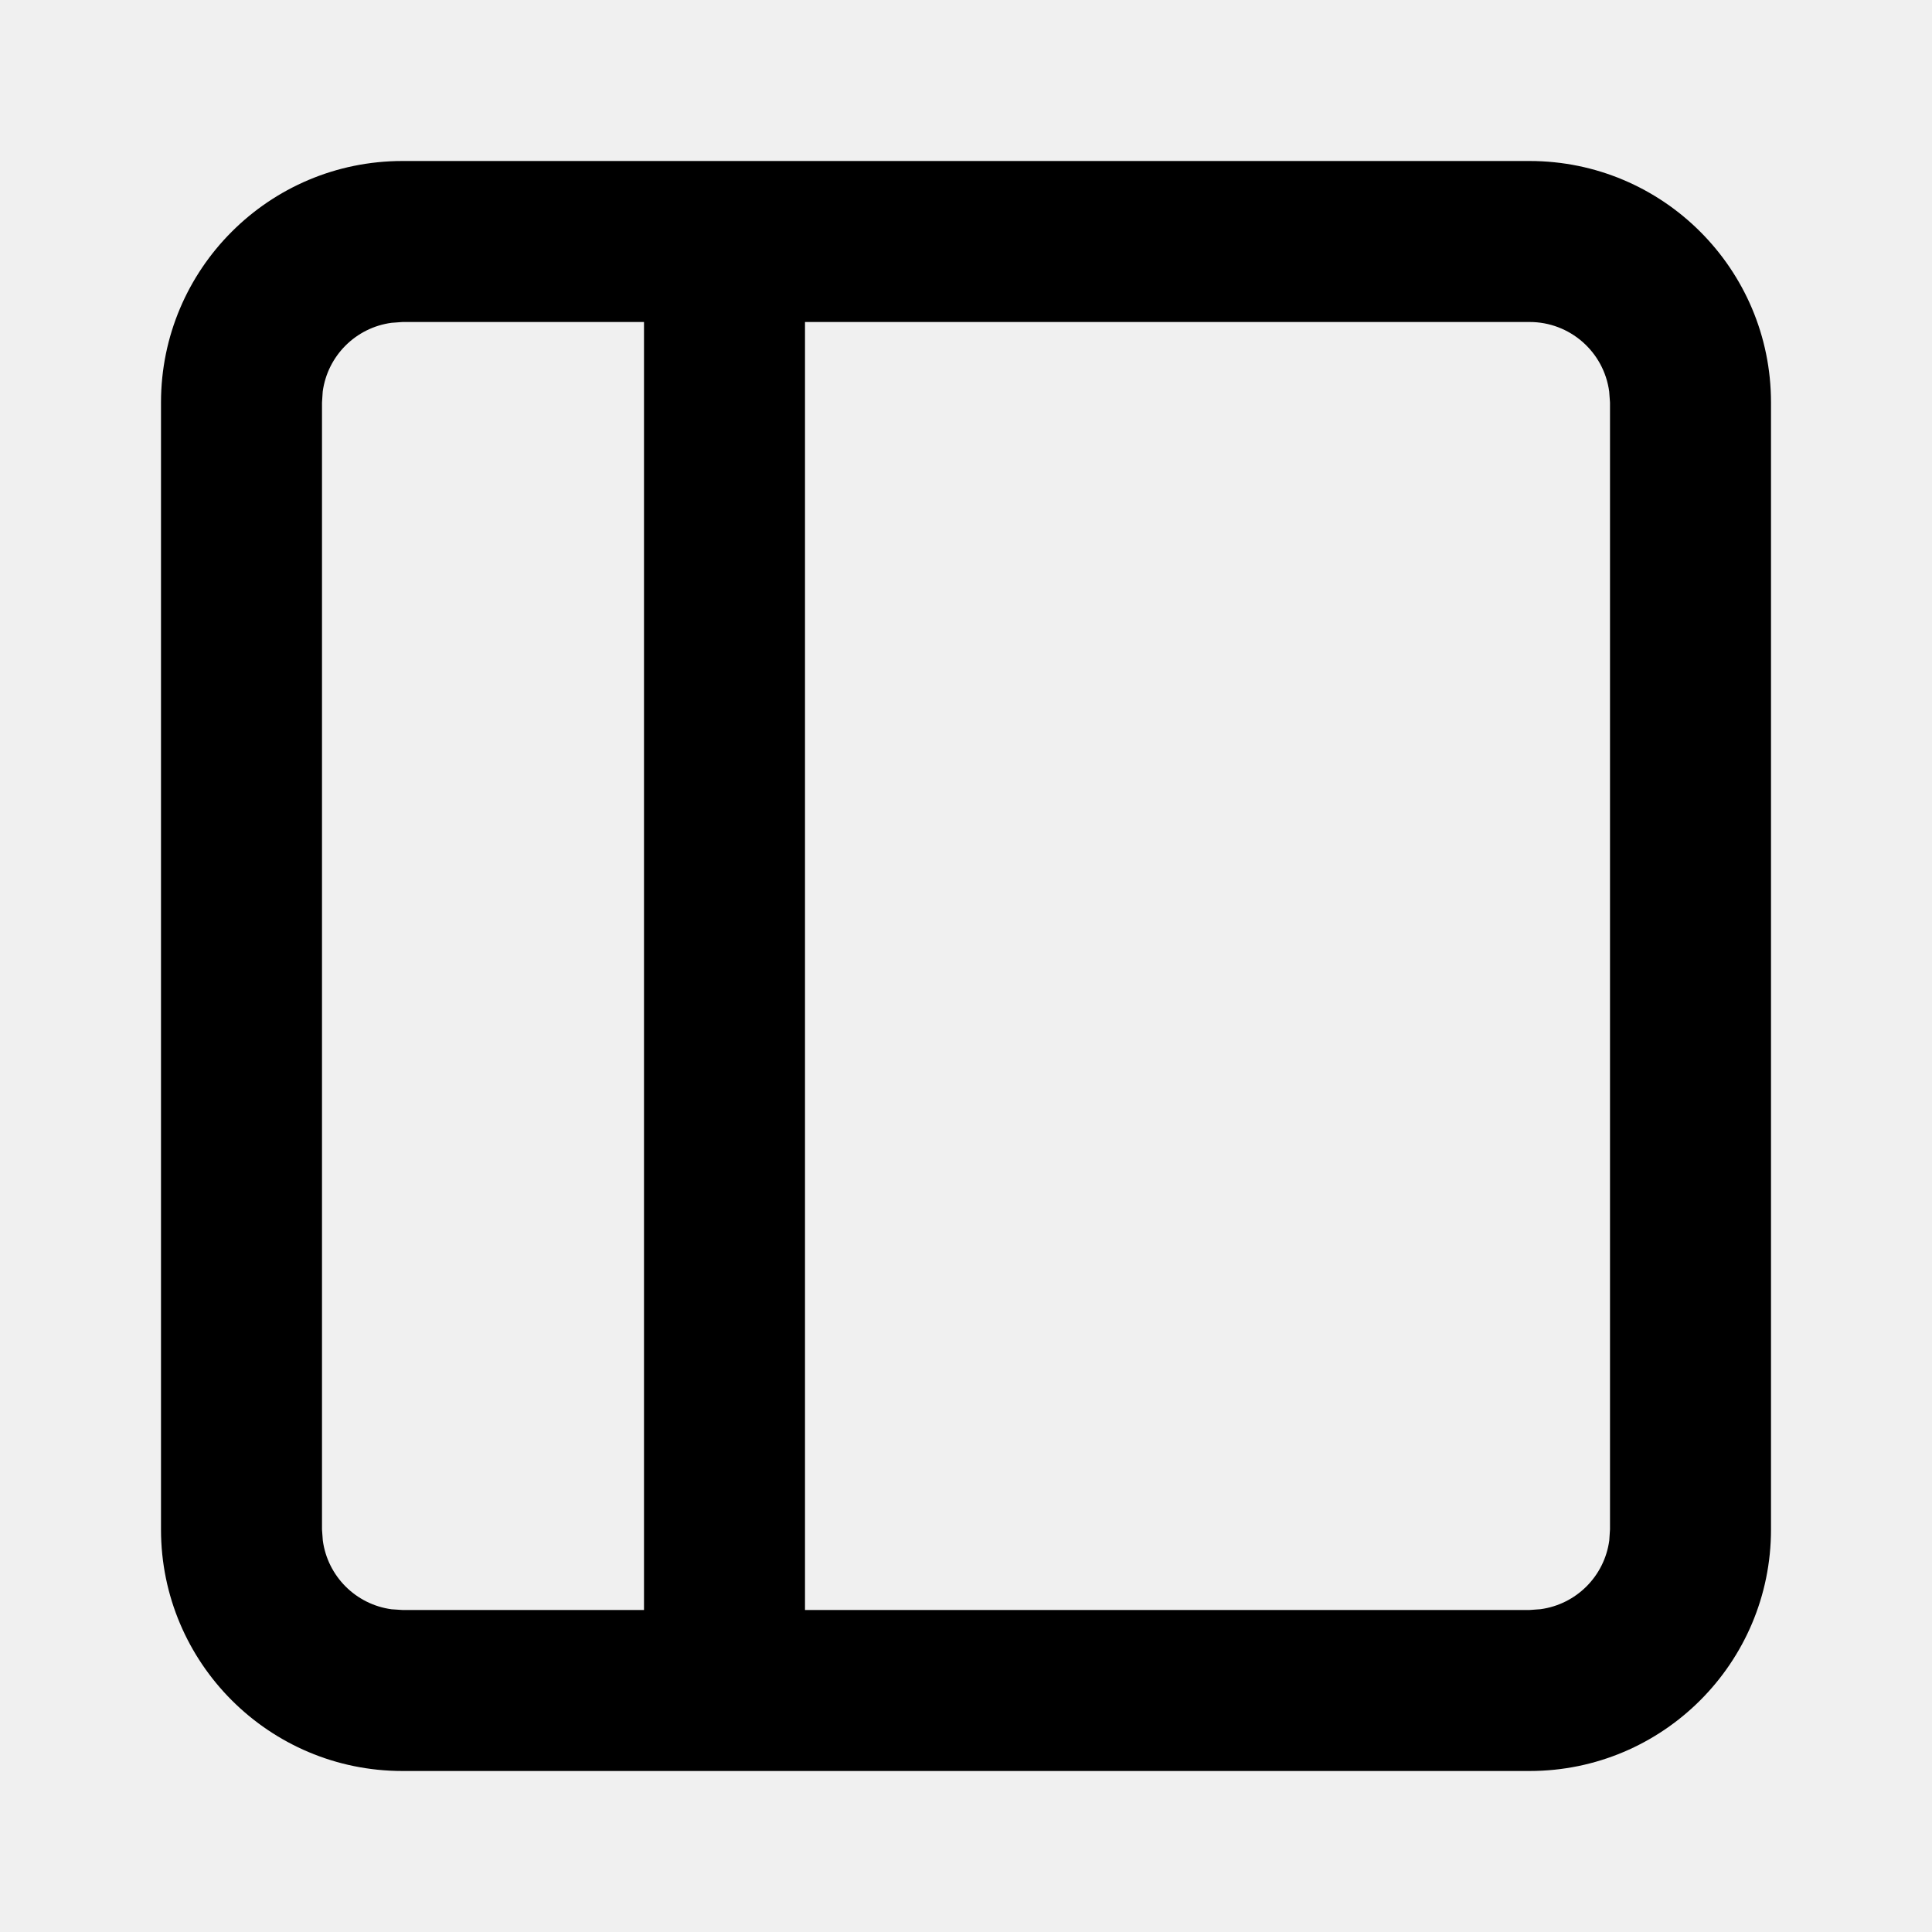
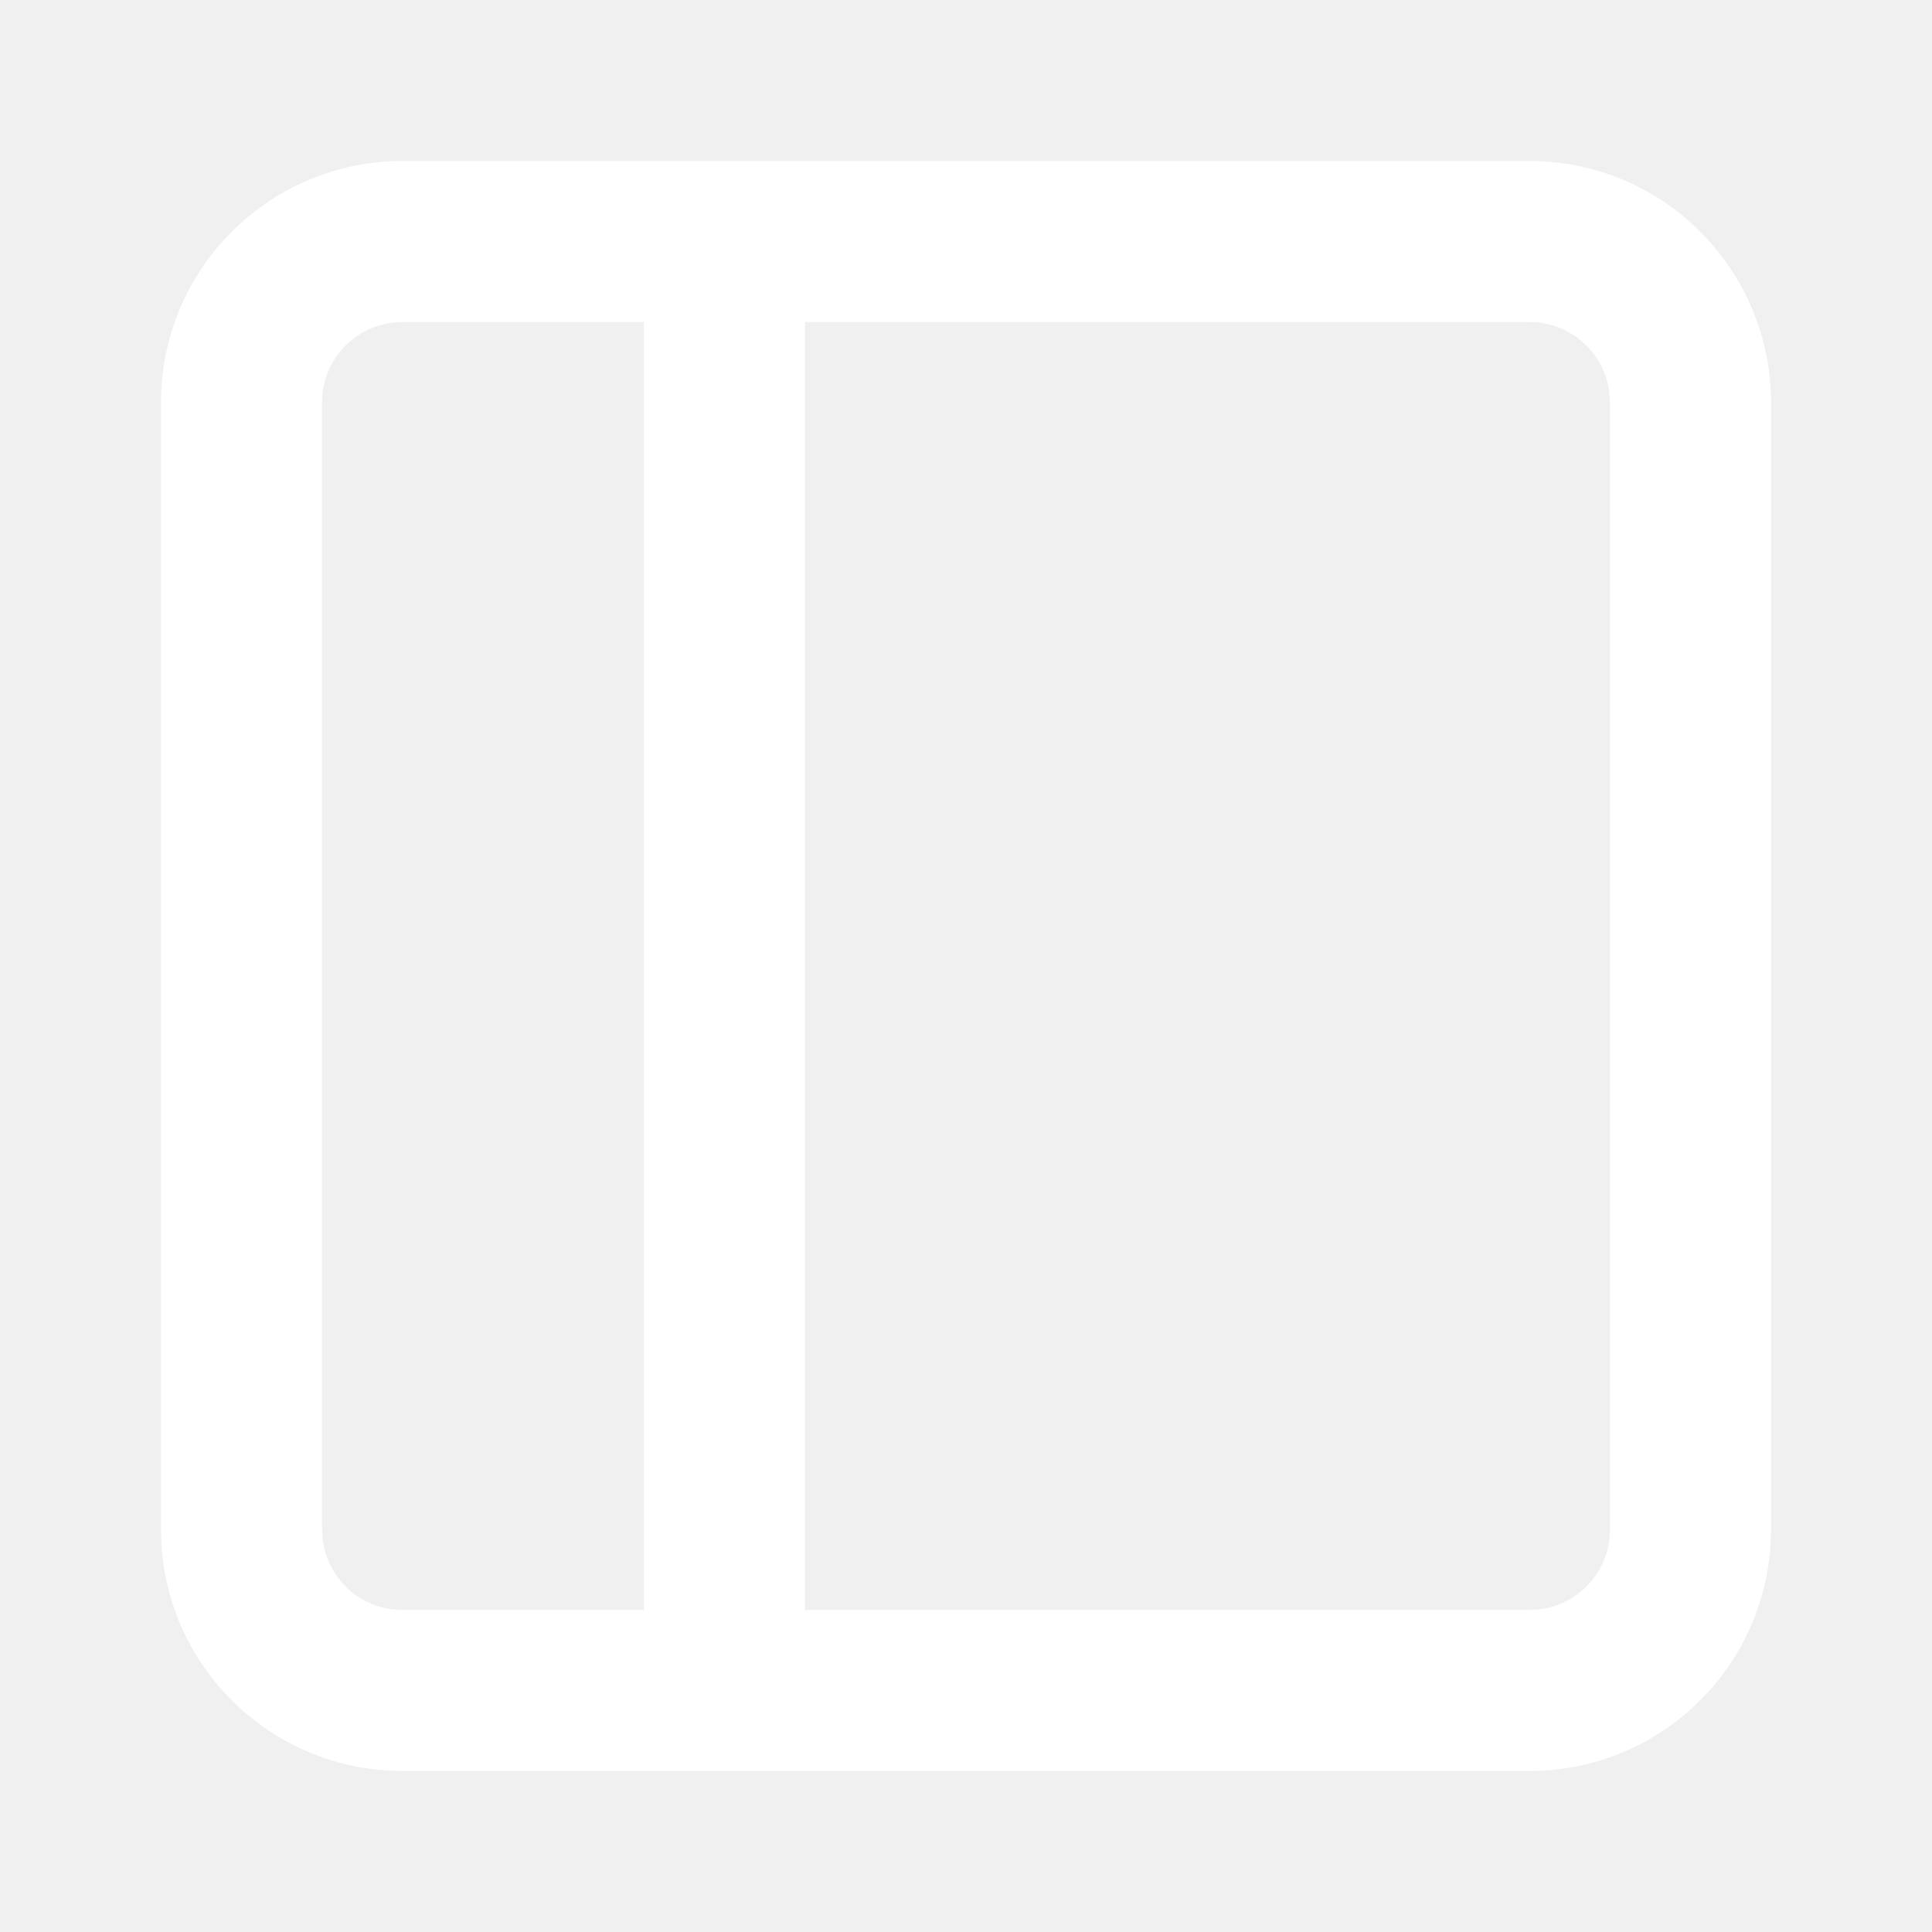
- <svg xmlns="http://www.w3.org/2000/svg" viewBox="0 0 1024 1024" fill="#000000">
+ <svg xmlns="http://www.w3.org/2000/svg" viewBox="0 0 1024 1024" fill="#ffffff">
  <path d="M810.667 85.333a128 128 0 0 1 128 128v597.333a128 128 0 0 1-128 128H213.333a128 128 0 0 1-128-128V213.333a128 128 0 0 1 128-128h597.333zM341.333 170.667H213.333l-5.803 0.427a42.539 42.539 0 0 0-36.48 36.437L170.667 213.333v597.333l0.427 5.803a42.539 42.539 0 0 0 36.437 36.48L213.333 853.333h128V170.667z m469.333 0h-384v682.667h384l5.803-0.427a42.539 42.539 0 0 0 36.48-36.437L853.333 810.667V213.333l-0.427-5.803A42.539 42.539 0 0 0 810.667 170.667z">
    </path>
</svg>
